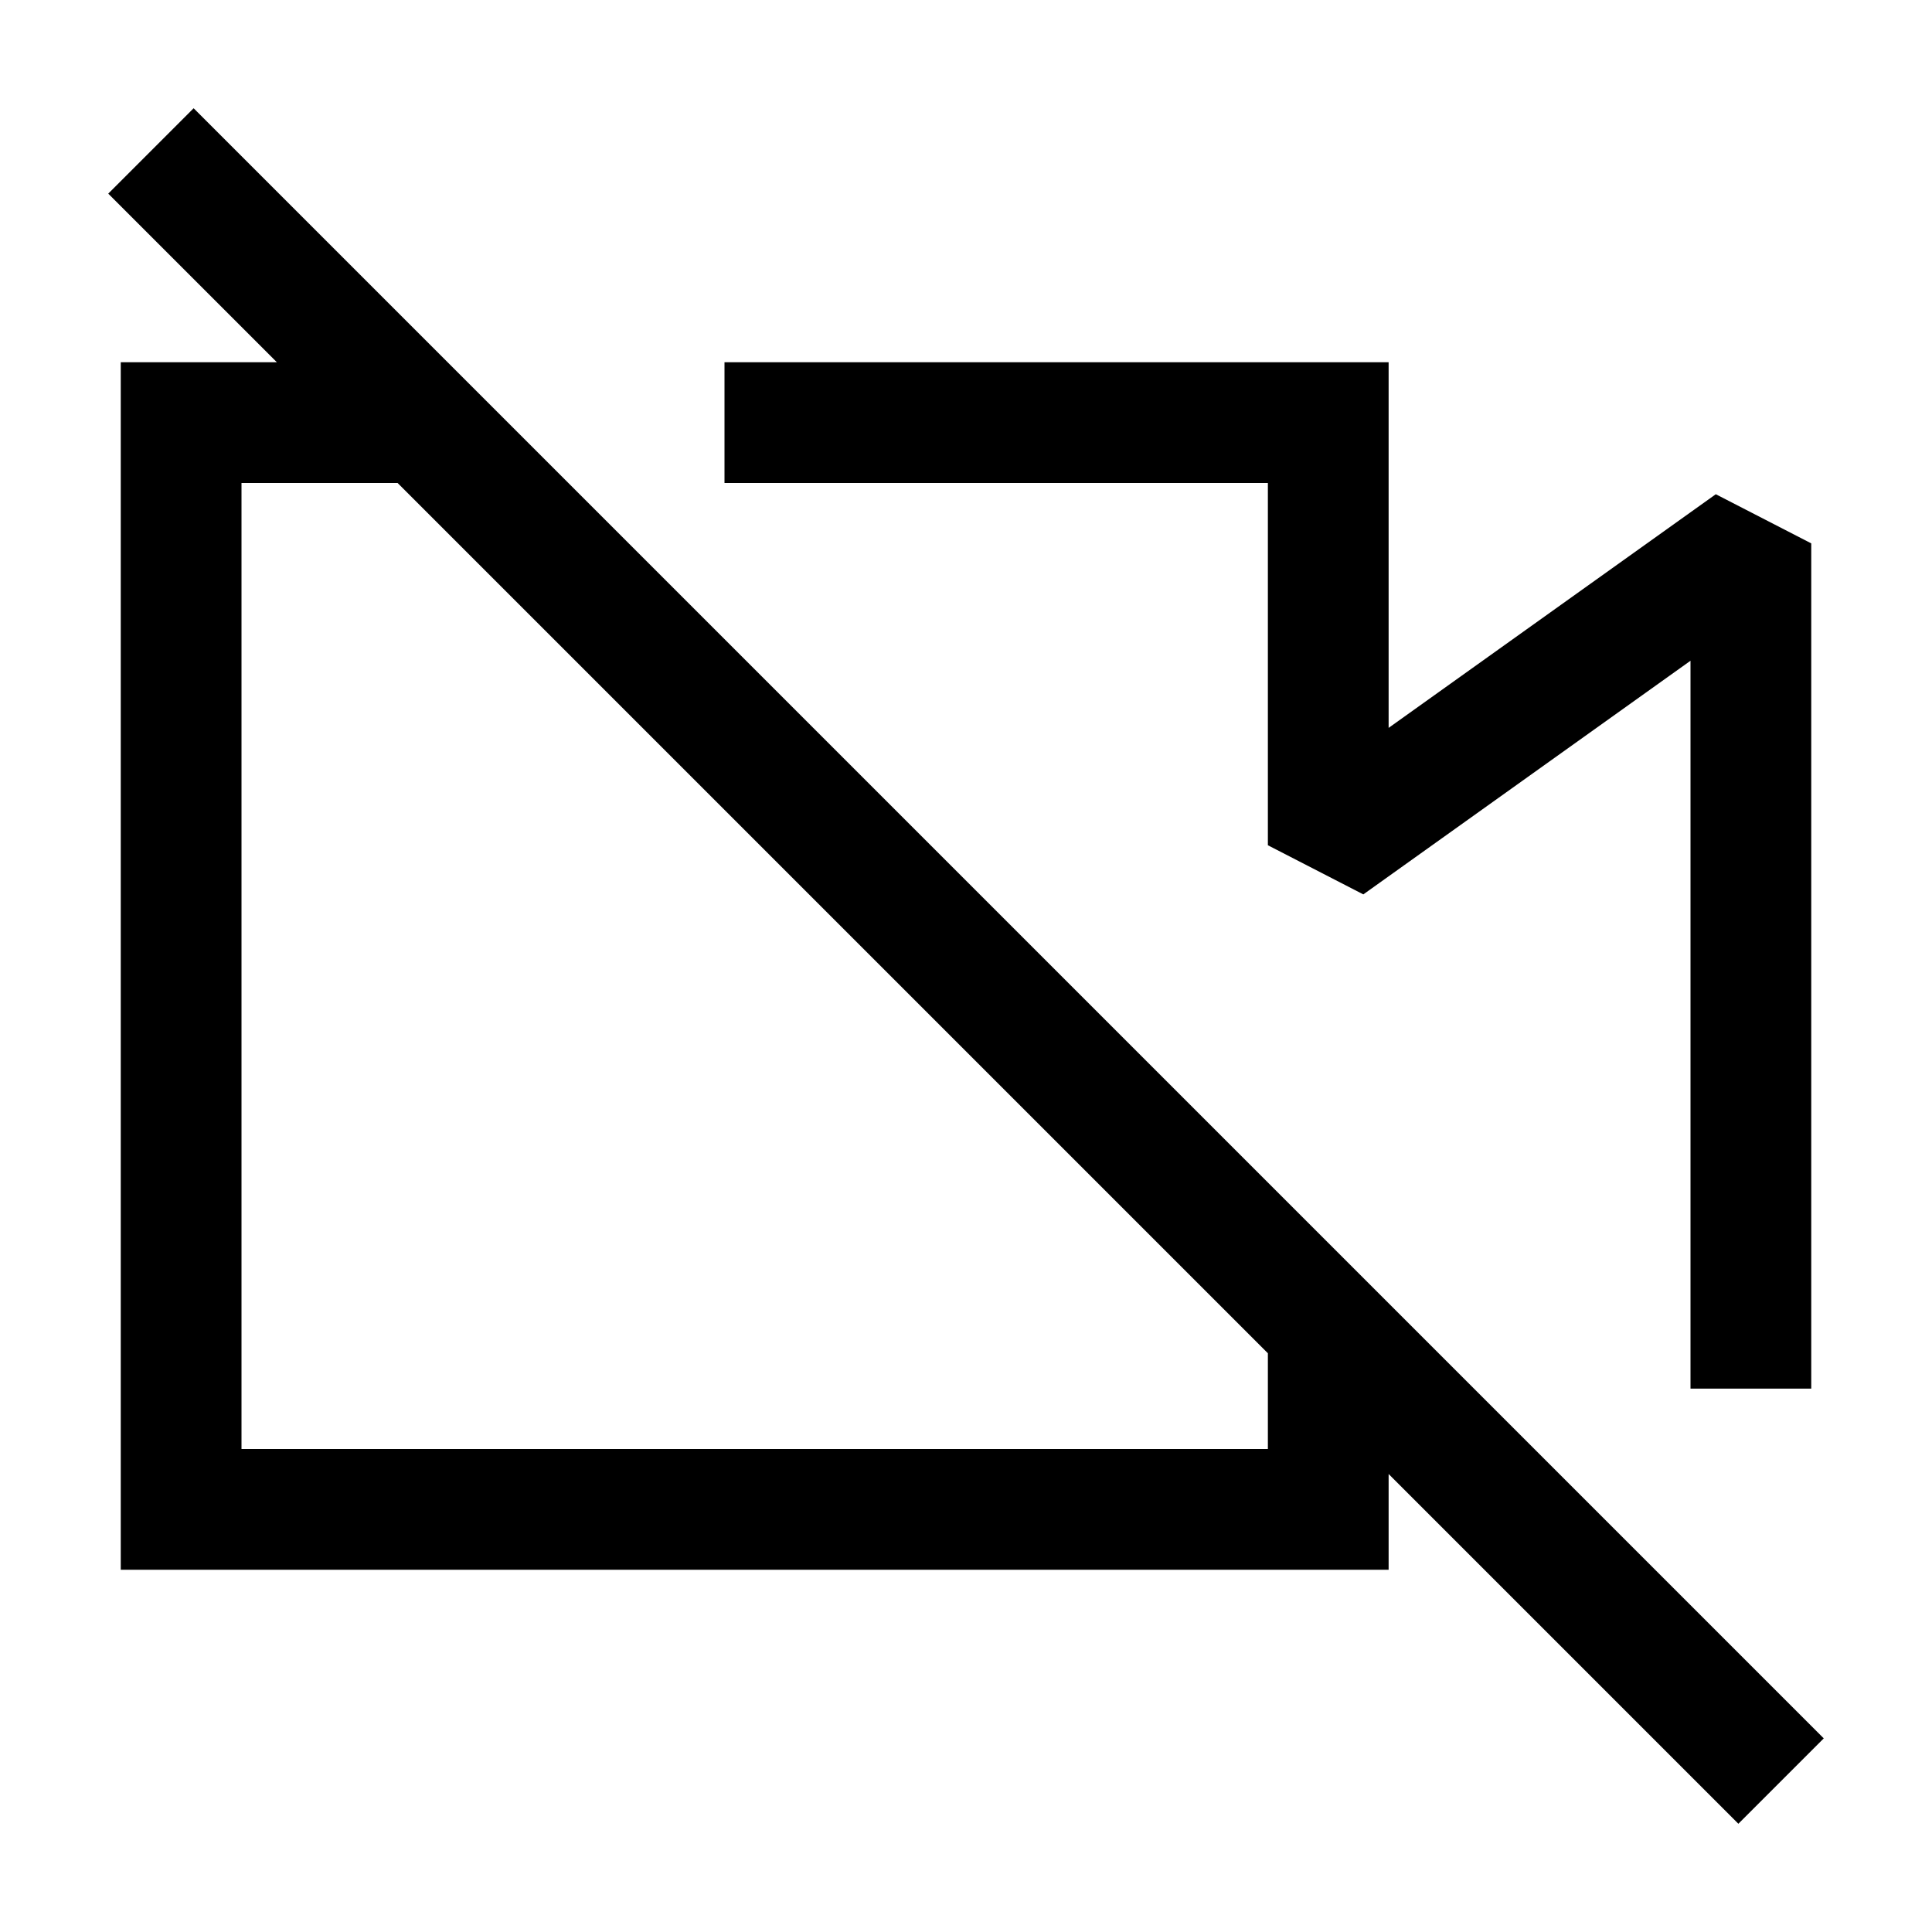
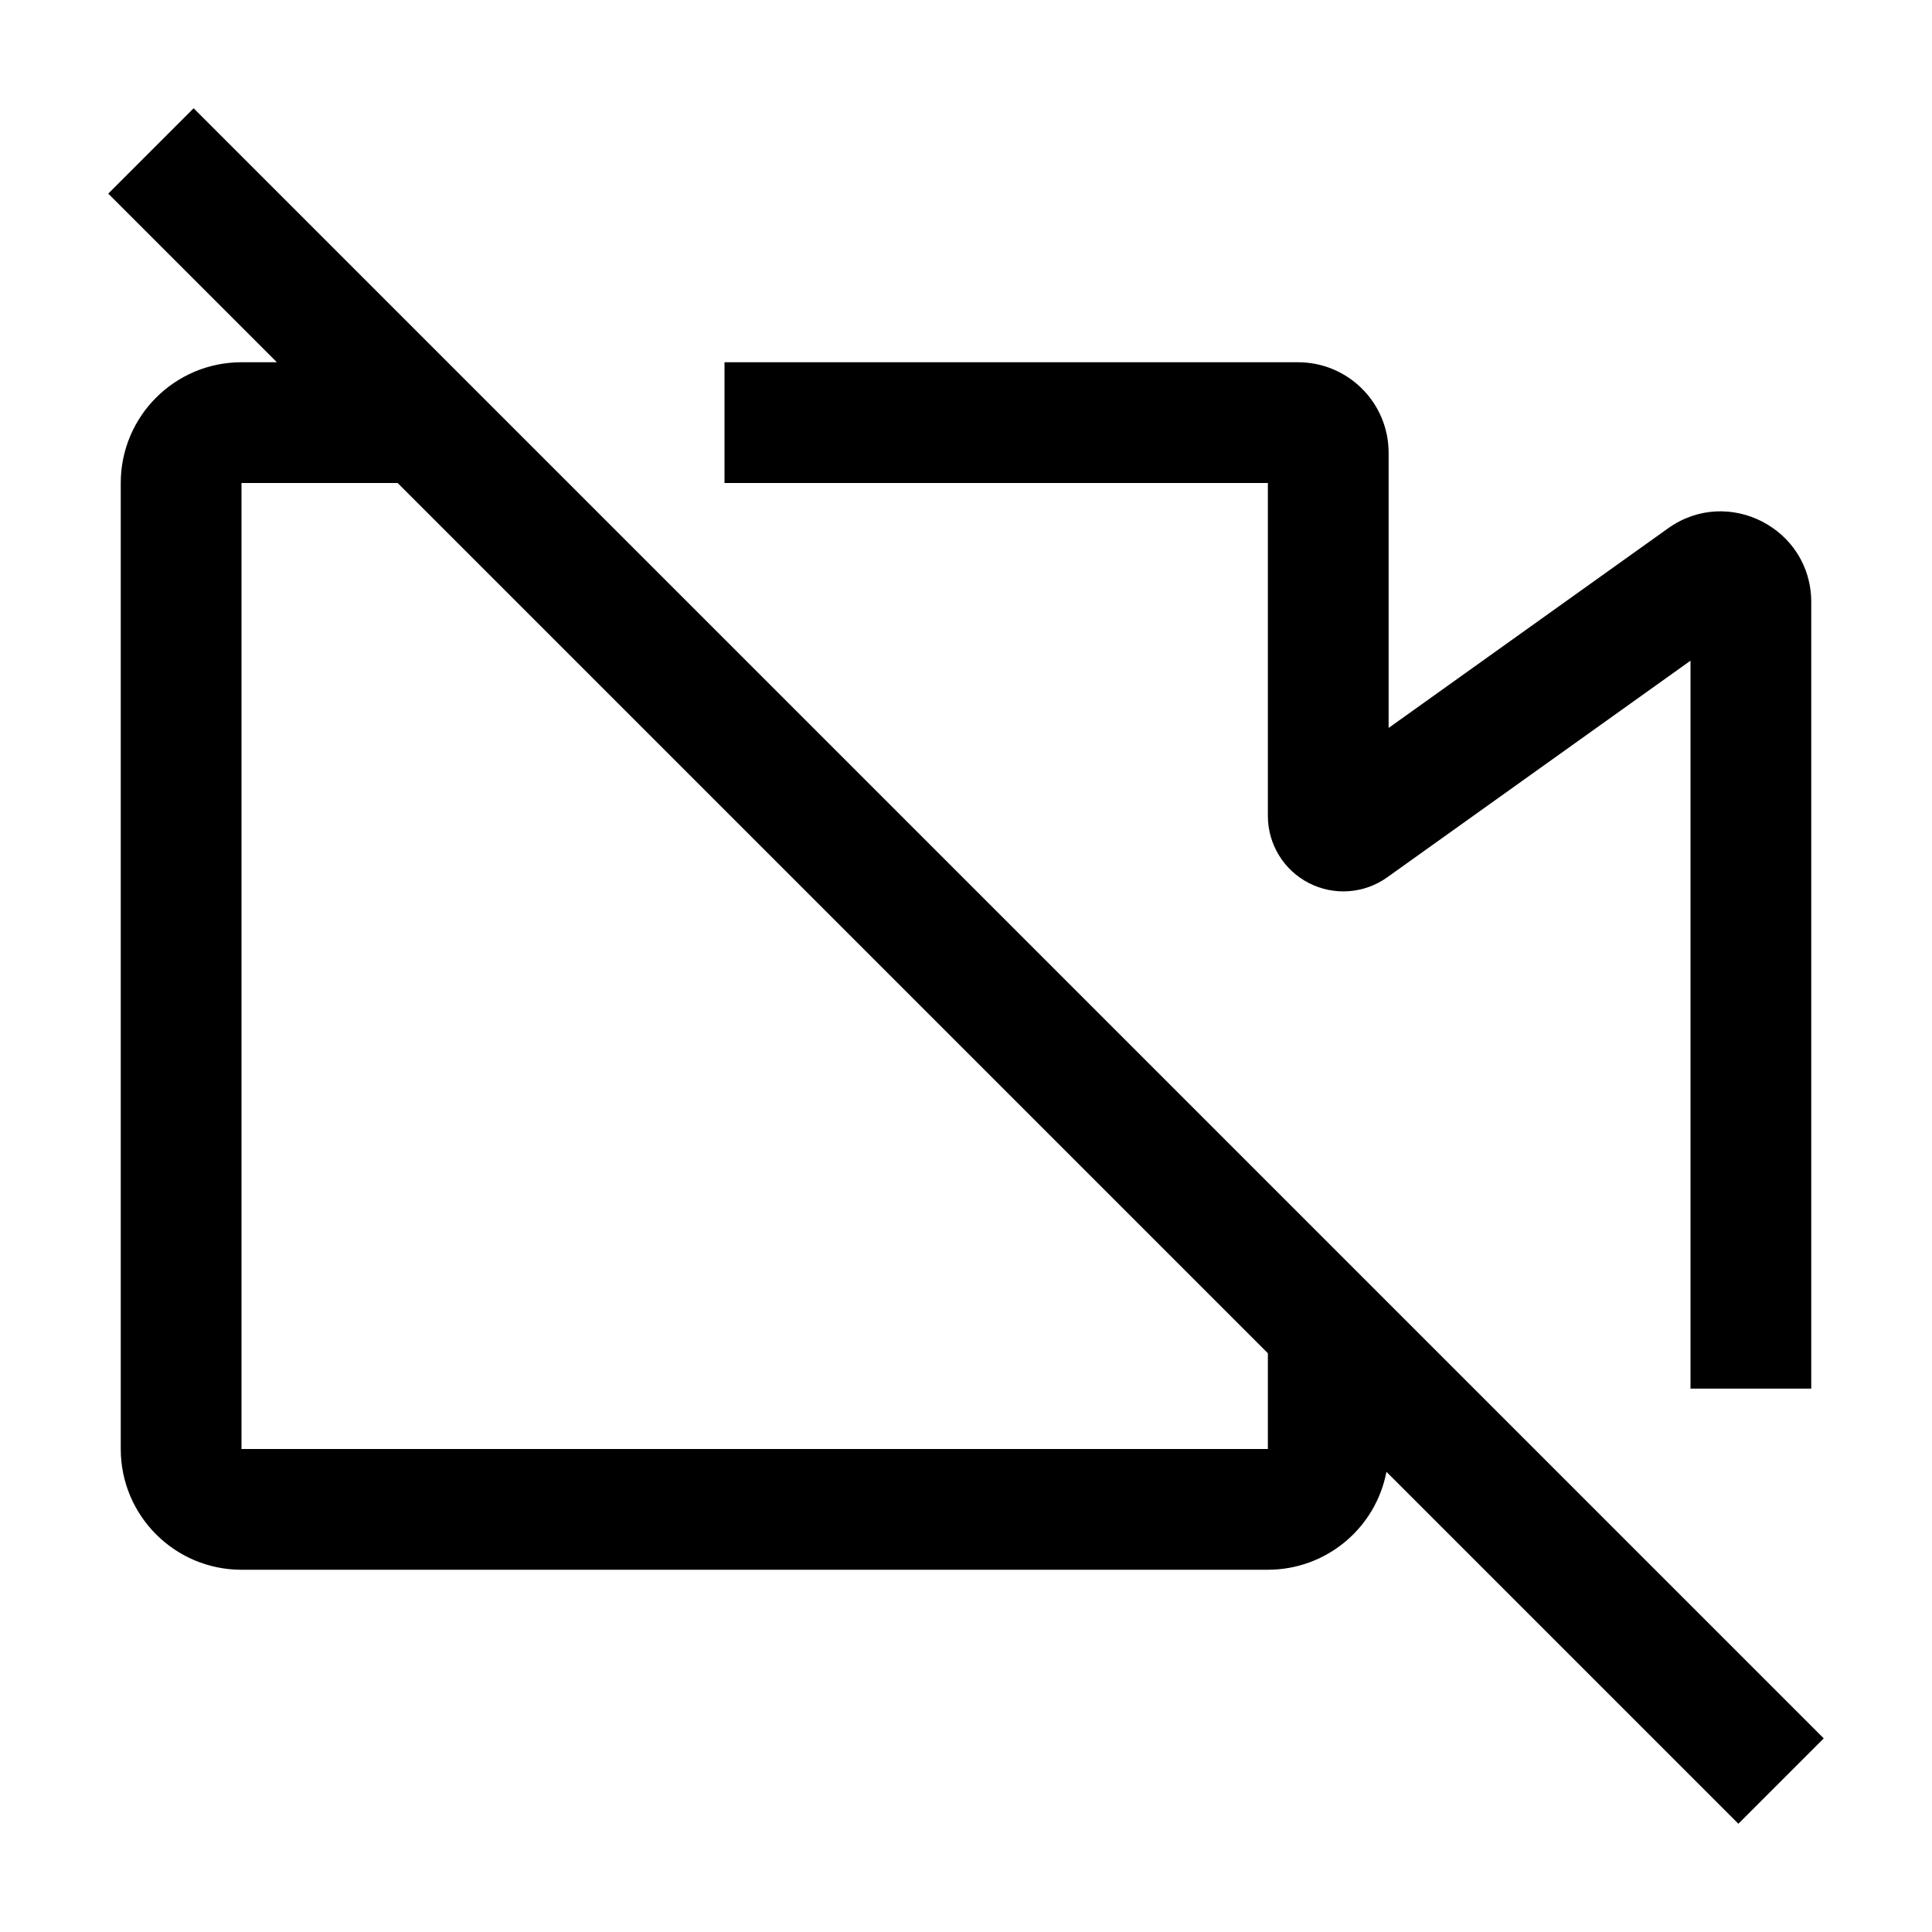
<svg xmlns="http://www.w3.org/2000/svg" viewBox="0 0 32 32">
-   <path fill-rule="evenodd" d="M28.793 30.207L23 24.414V26H2V6H4.586L1.793 3.207l1.414-1.414 27 27-1.414 1.414zM6.586 8L21 22.414V24H4V8h2.586zM12 8h9v6l1.581.814L28 10.944V23h2V9l-1.581-.814L23 12.056V6H12v2z" />
+   <path fill-rule="evenodd" d="M28.793 30.207l-5.829-5.829A2 2 0 0121 26H4a2 2 0 01-2-2V8a2 2 0 012-2h.586L1.793 3.207l1.414-1.414 27 27-1.414 1.414zM6.586 8L21 22.414V24H4V8h2.586zM12 8h9v5.514a1.25 1.25 0 001.977 1.017L28 10.943V23h2V9.972c0-1.22-1.38-1.93-2.372-1.221L23 12.057V7.5A1.5 1.5 0 0021.5 6H12v2z" />
</svg>
